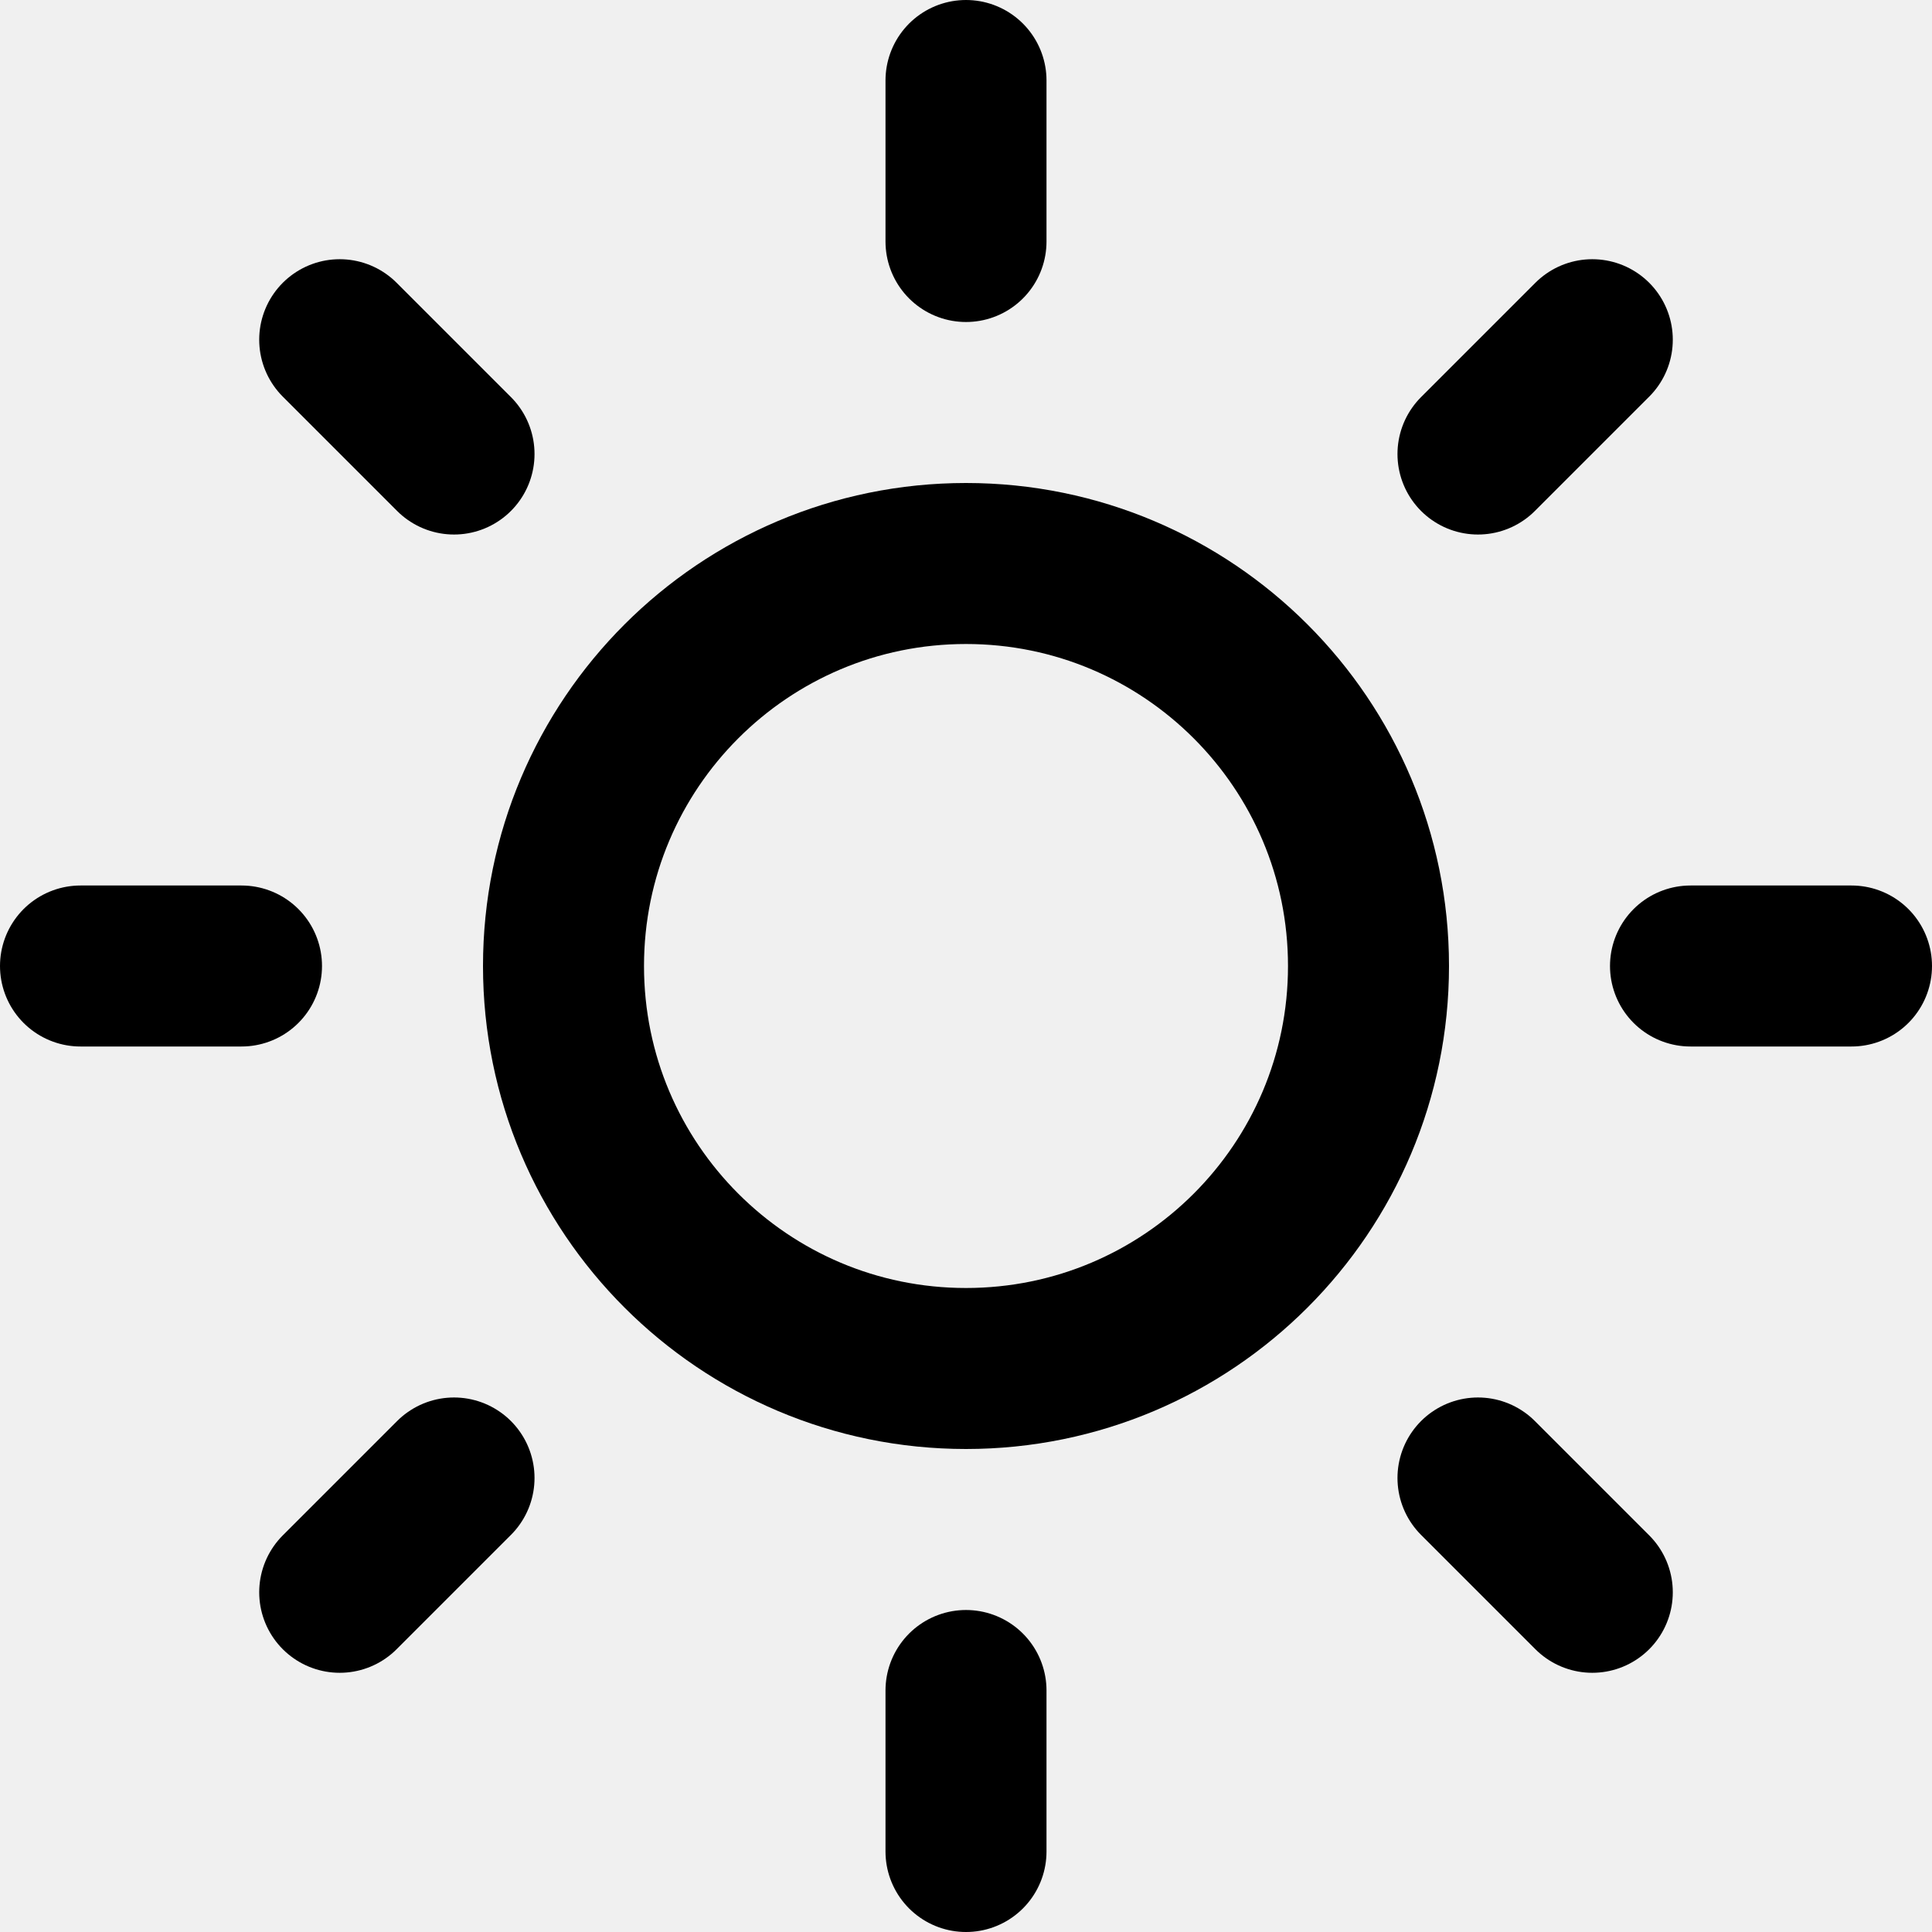
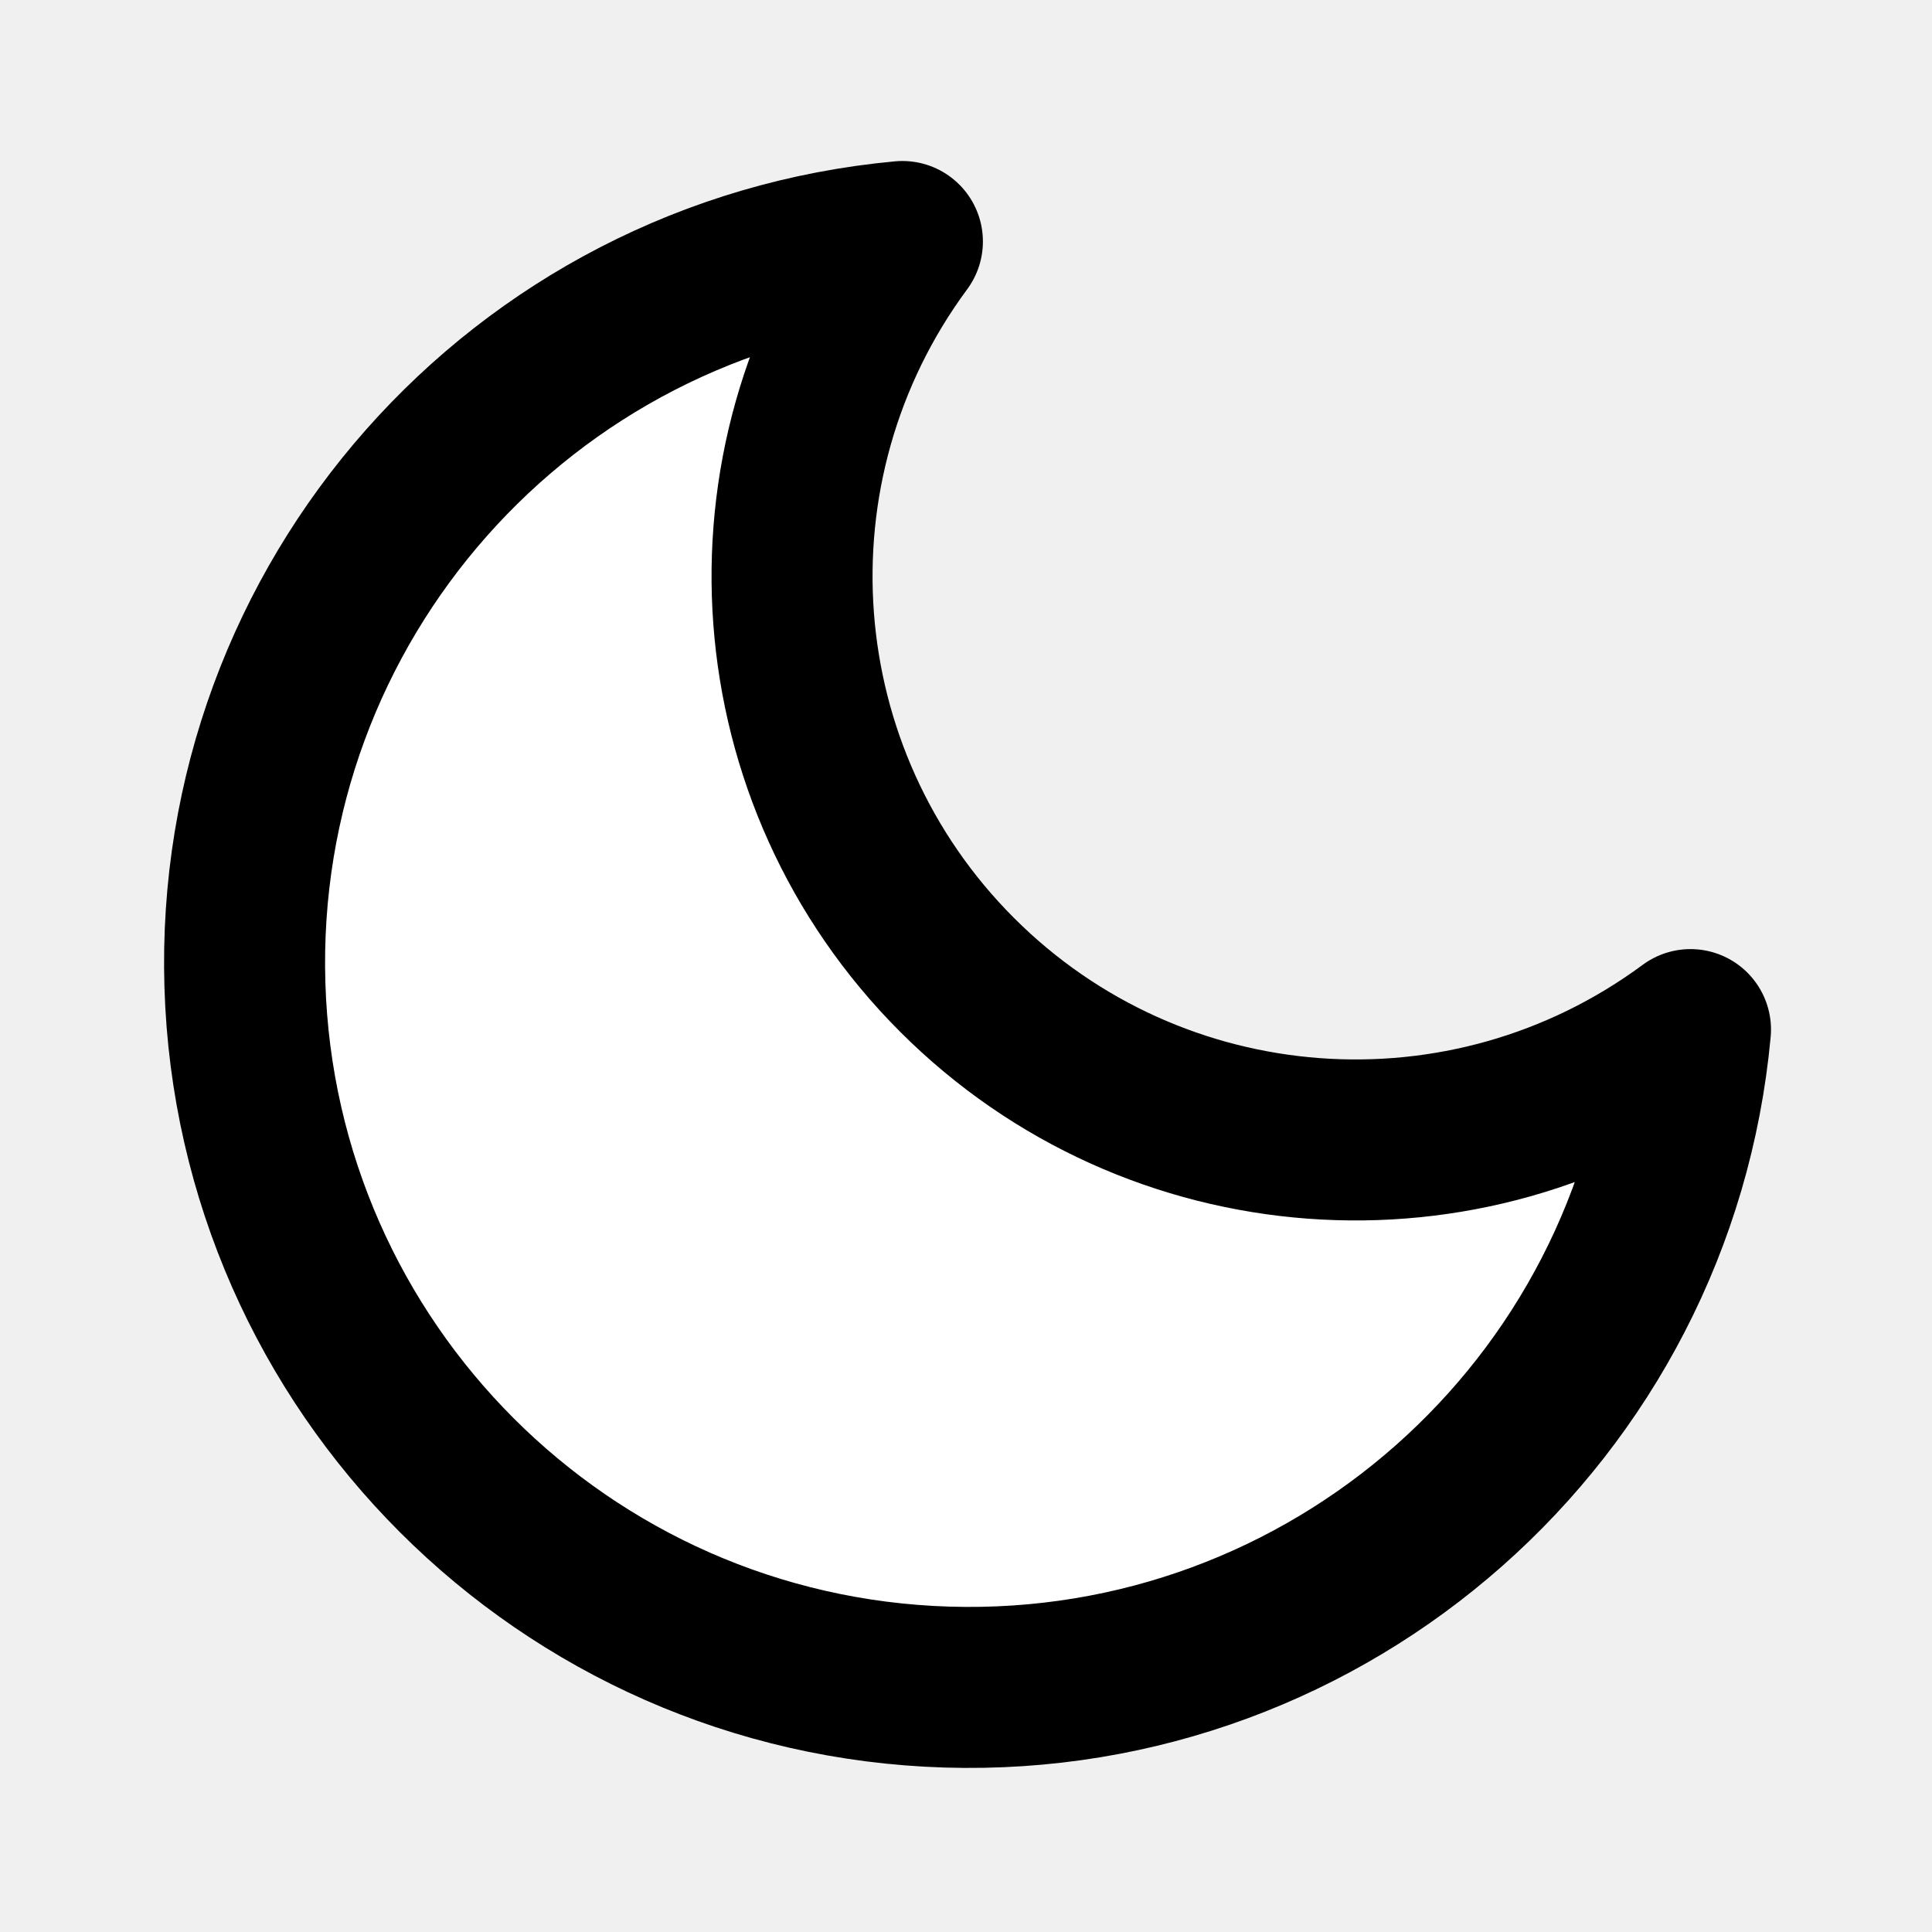
<svg xmlns="http://www.w3.org/2000/svg" viewBox="0 0 24 24" fill="none" stroke="currentColor" stroke-width="2" stroke-linecap="round" stroke-linejoin="round">
-   <circle cx="12" cy="12" r="5" />
-   <line x1="12" y1="1" x2="12" y2="3" />
-   <line x1="12" y1="21" x2="12" y2="23" />
-   <line x1="4.22" y1="4.22" x2="5.64" y2="5.64" />
-   <line x1="18.36" y1="18.36" x2="19.78" y2="19.78" />
-   <line x1="1" y1="12" x2="3" y2="12" />
-   <line x1="21" y1="12" x2="23" y2="12" />
-   <line x1="4.22" y1="19.78" x2="5.64" y2="18.36" />
-   <line x1="18.36" y1="5.64" x2="19.78" y2="4.22" />
+   <path fill="#fff" d="M21 12.79A9 9 0 1 1 11.21 3 7 7 0 0 0 21 12.79z" />
</svg>
